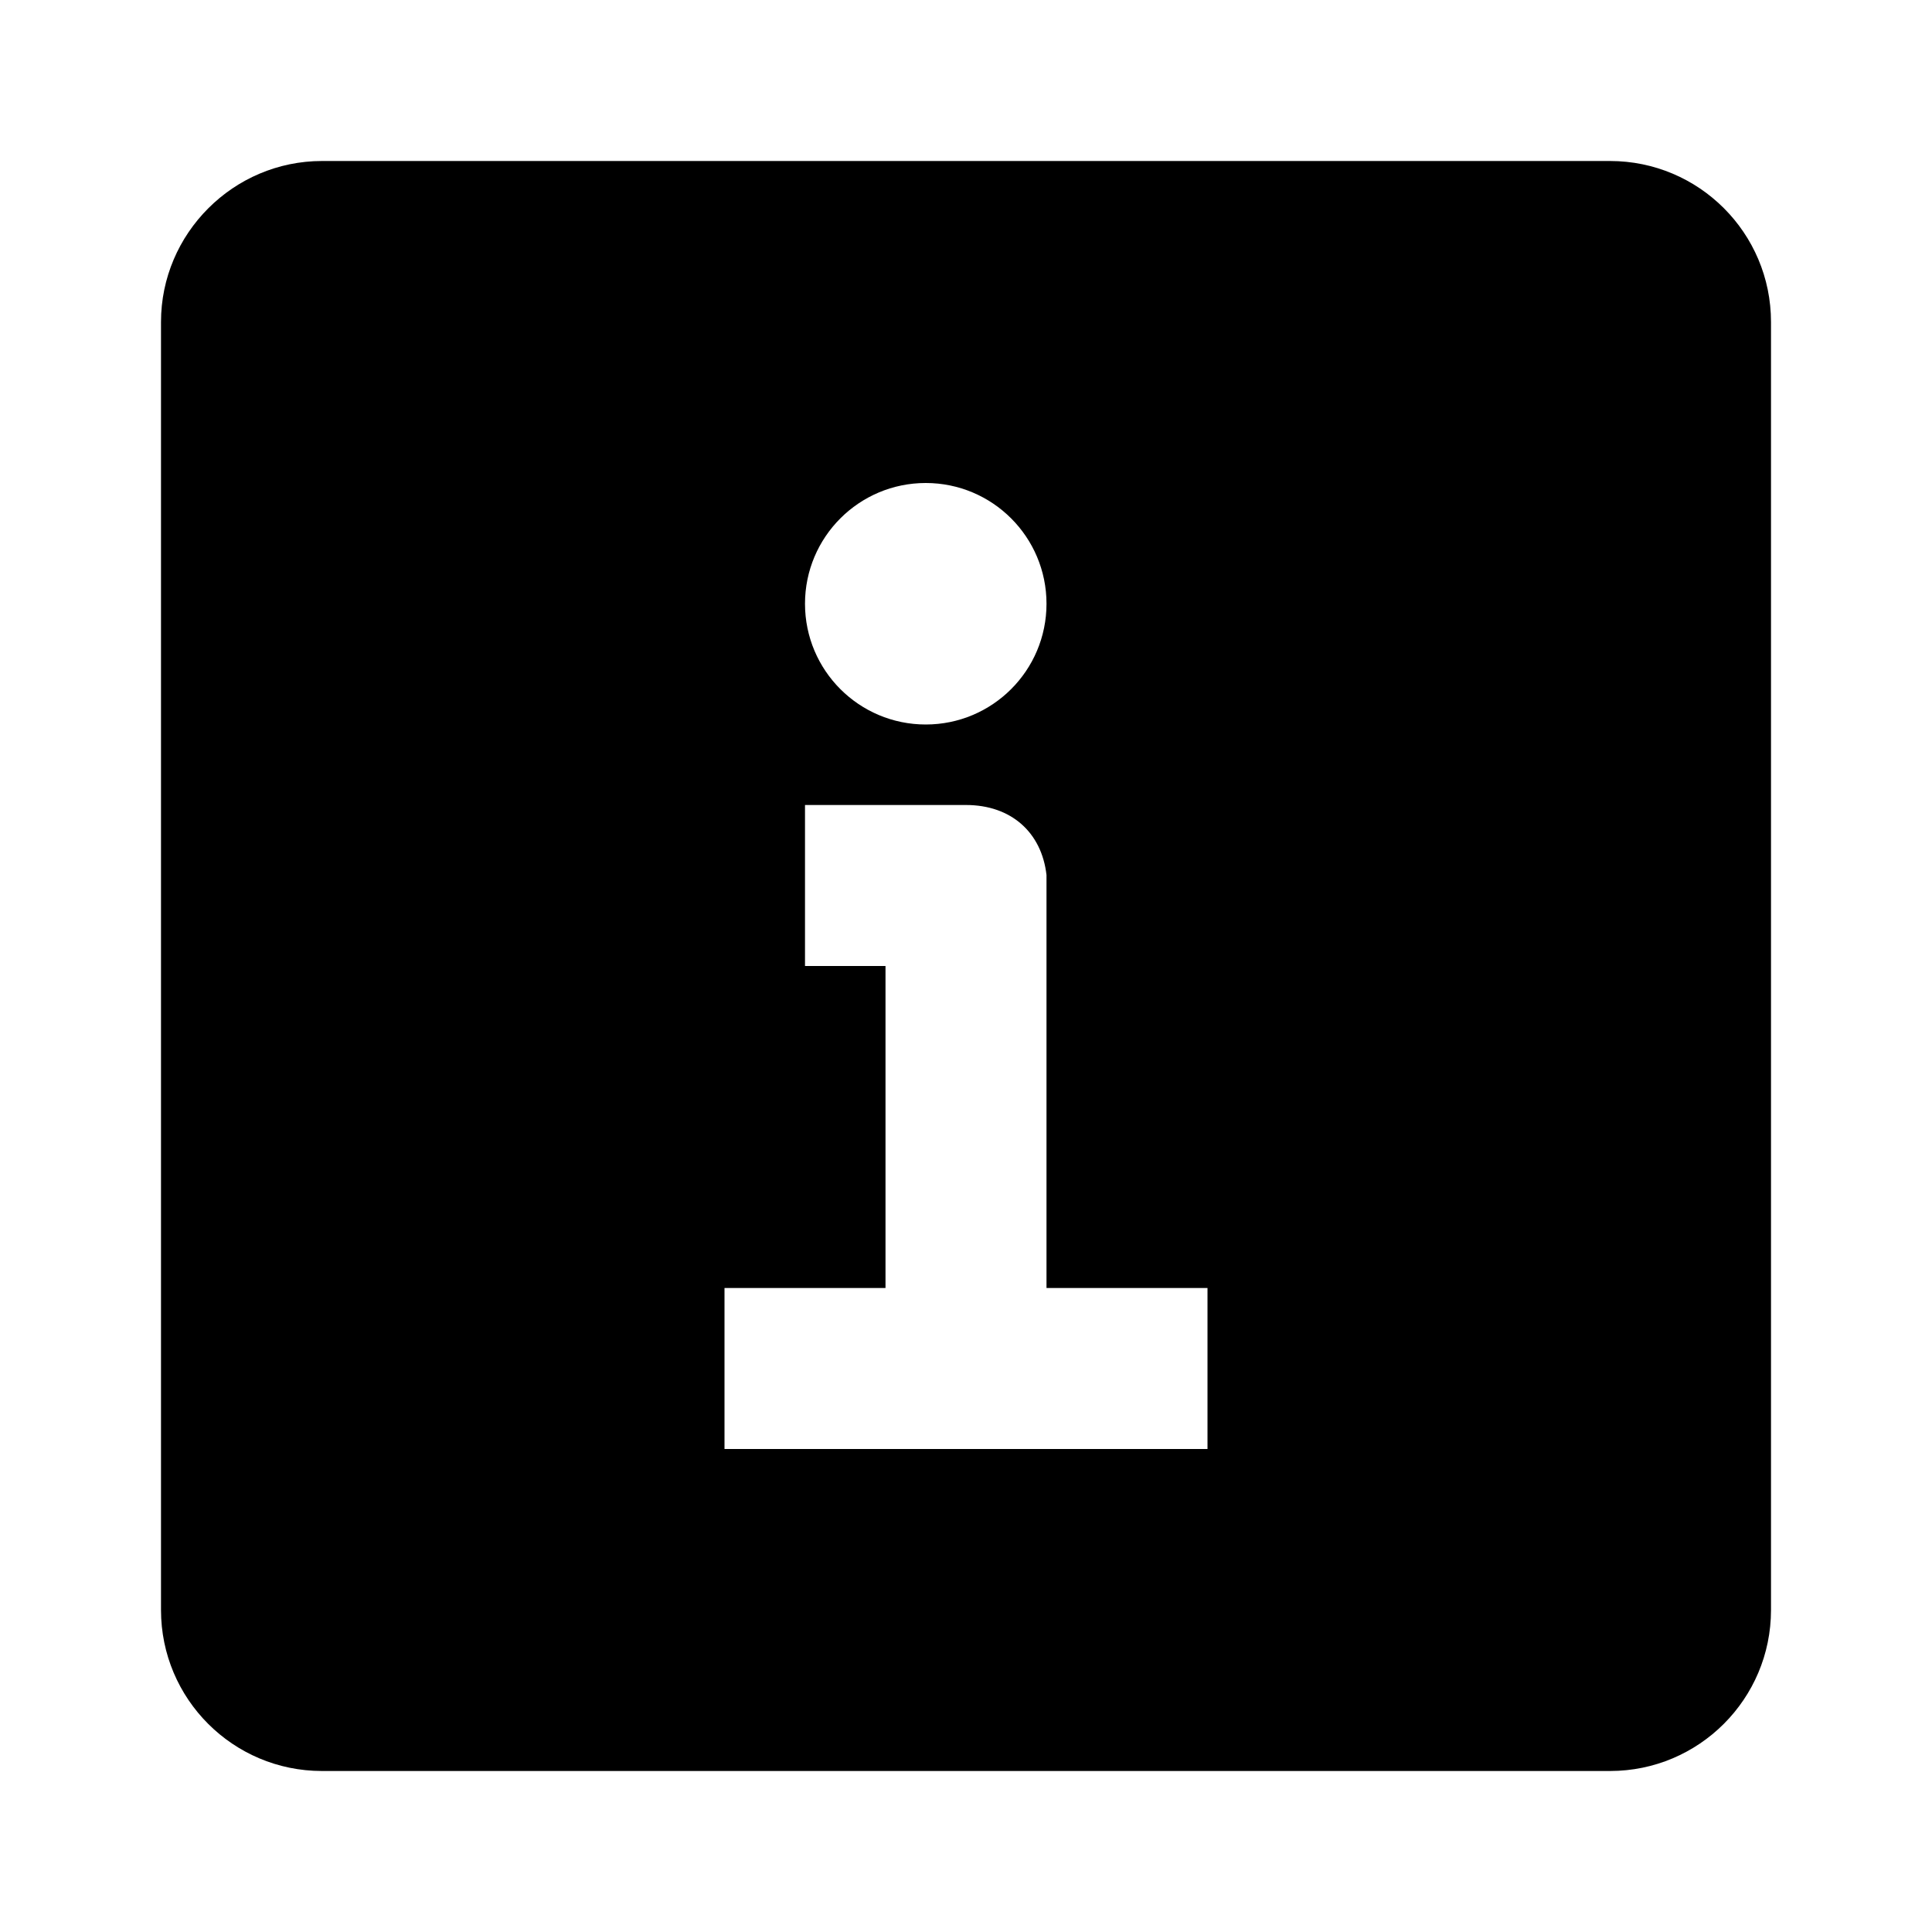
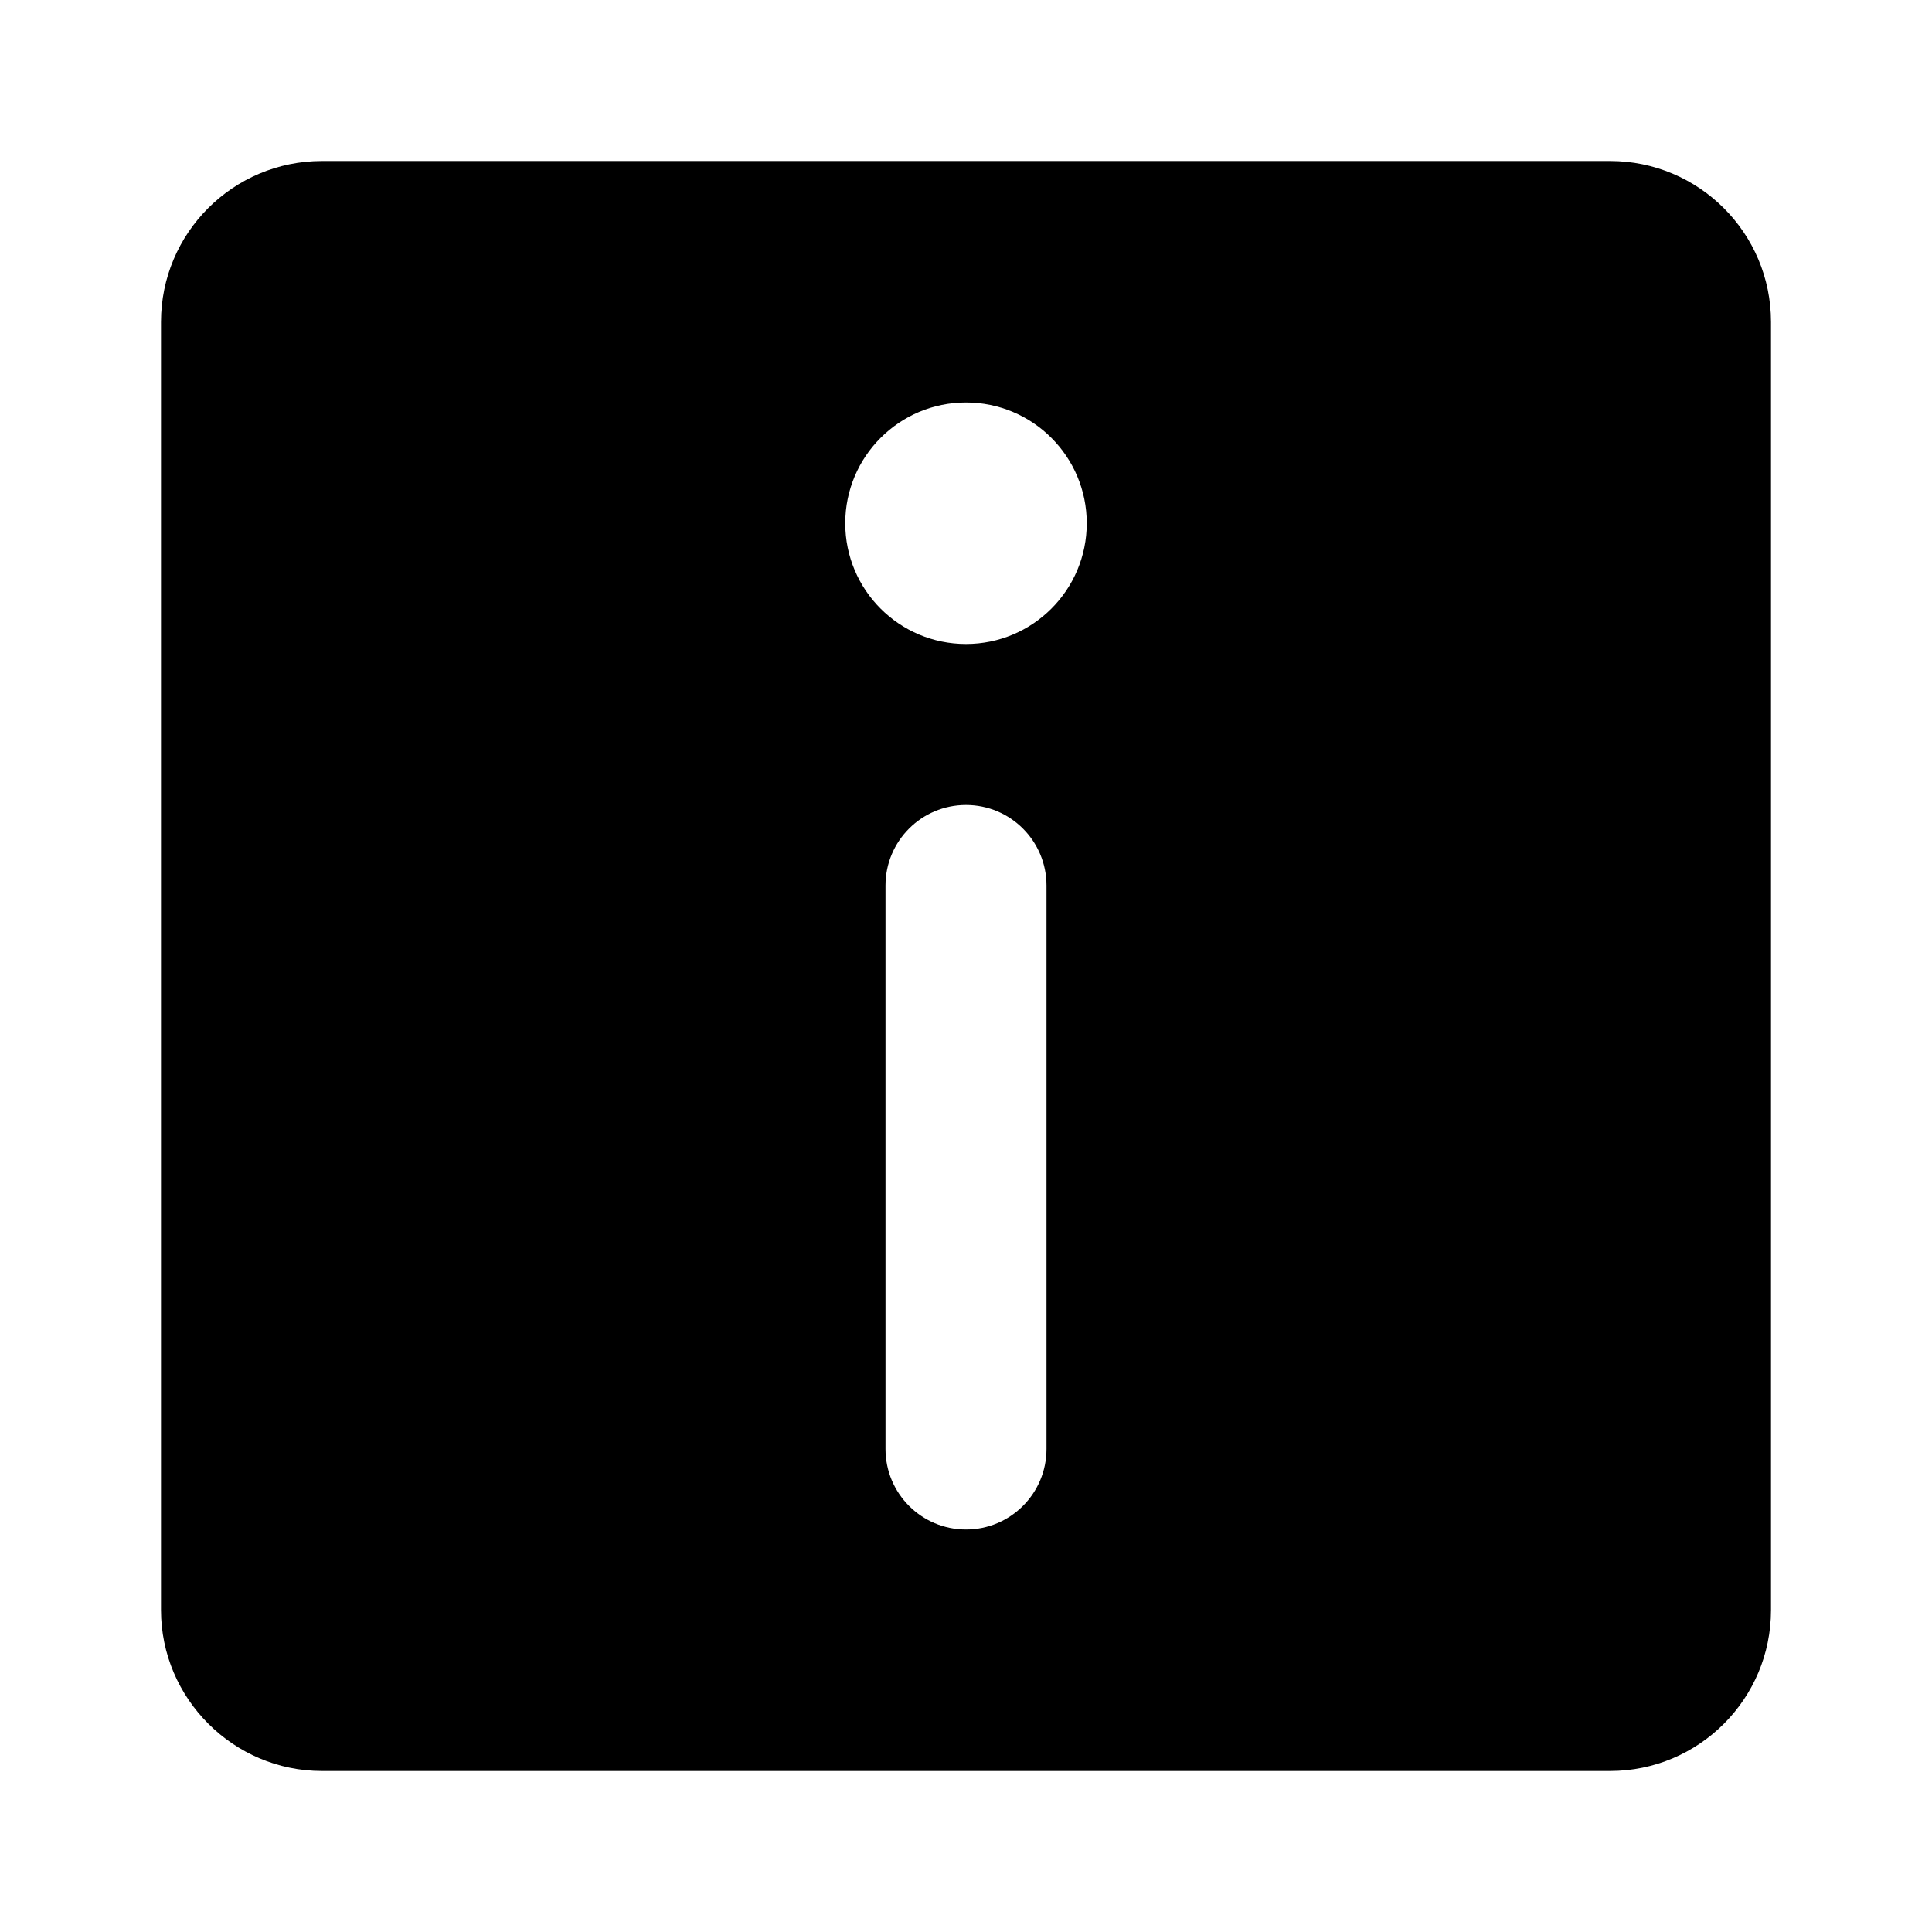
<svg viewBox="0 0 24 24">
-   <path d="M20 2a2 2 0 012 2v16a2 2 0 01-2 2H4a2 2 0 01-2-2V4c0-1.1.9-2 2-2h16zm-8 8h-2v2h1v4H9v2h6v-2h-2v-5.13c-.06-.53-.44-.87-1-.87zm-.5-4a1.5 1.5 0 100 3 1.5 1.5 0 000-3z" />
+   <path d="M20 22a2 2 0 002-2V4a2 2 0 00-2-2H4a2 2 0 00-2 2v16c0 1.1.9 2 2 2h16zM12 8a1.5 1.5 0 110-3 1.5 1.5 0 010 3zm0 11a1 1 0 01-1-1v-7a1 1 0 012 0v7a1 1 0 01-1 1z" />
</svg>
